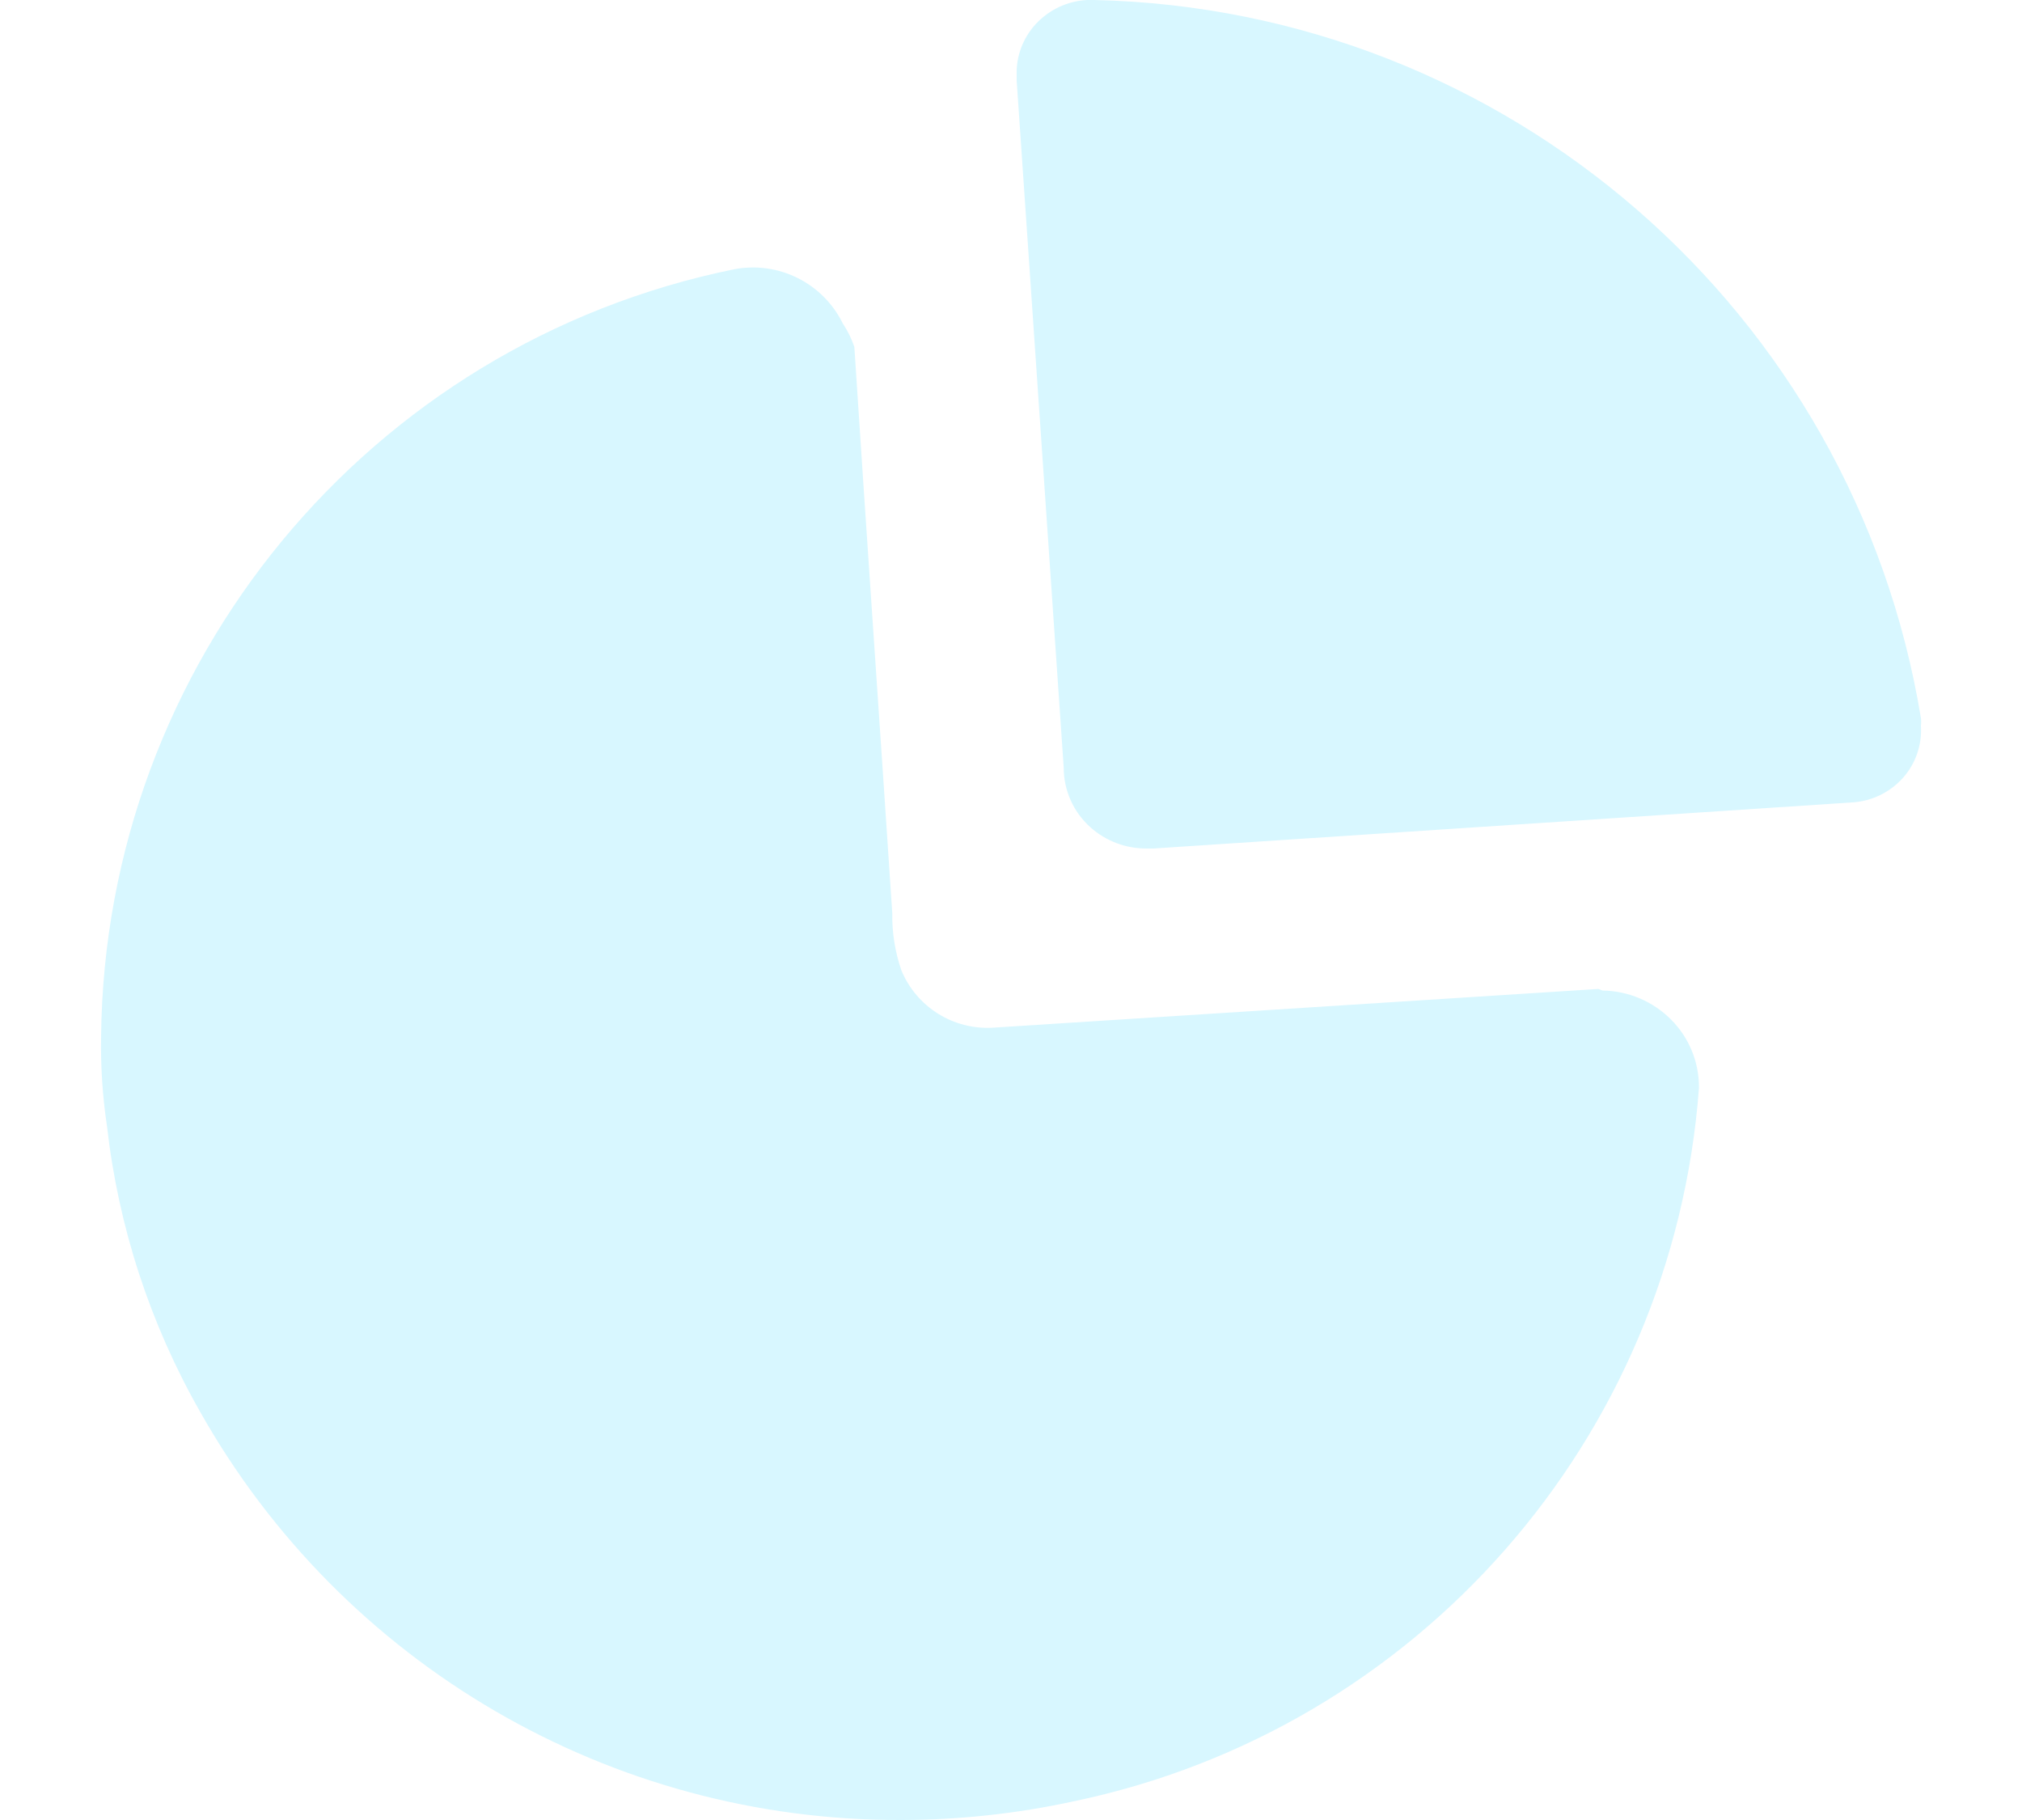
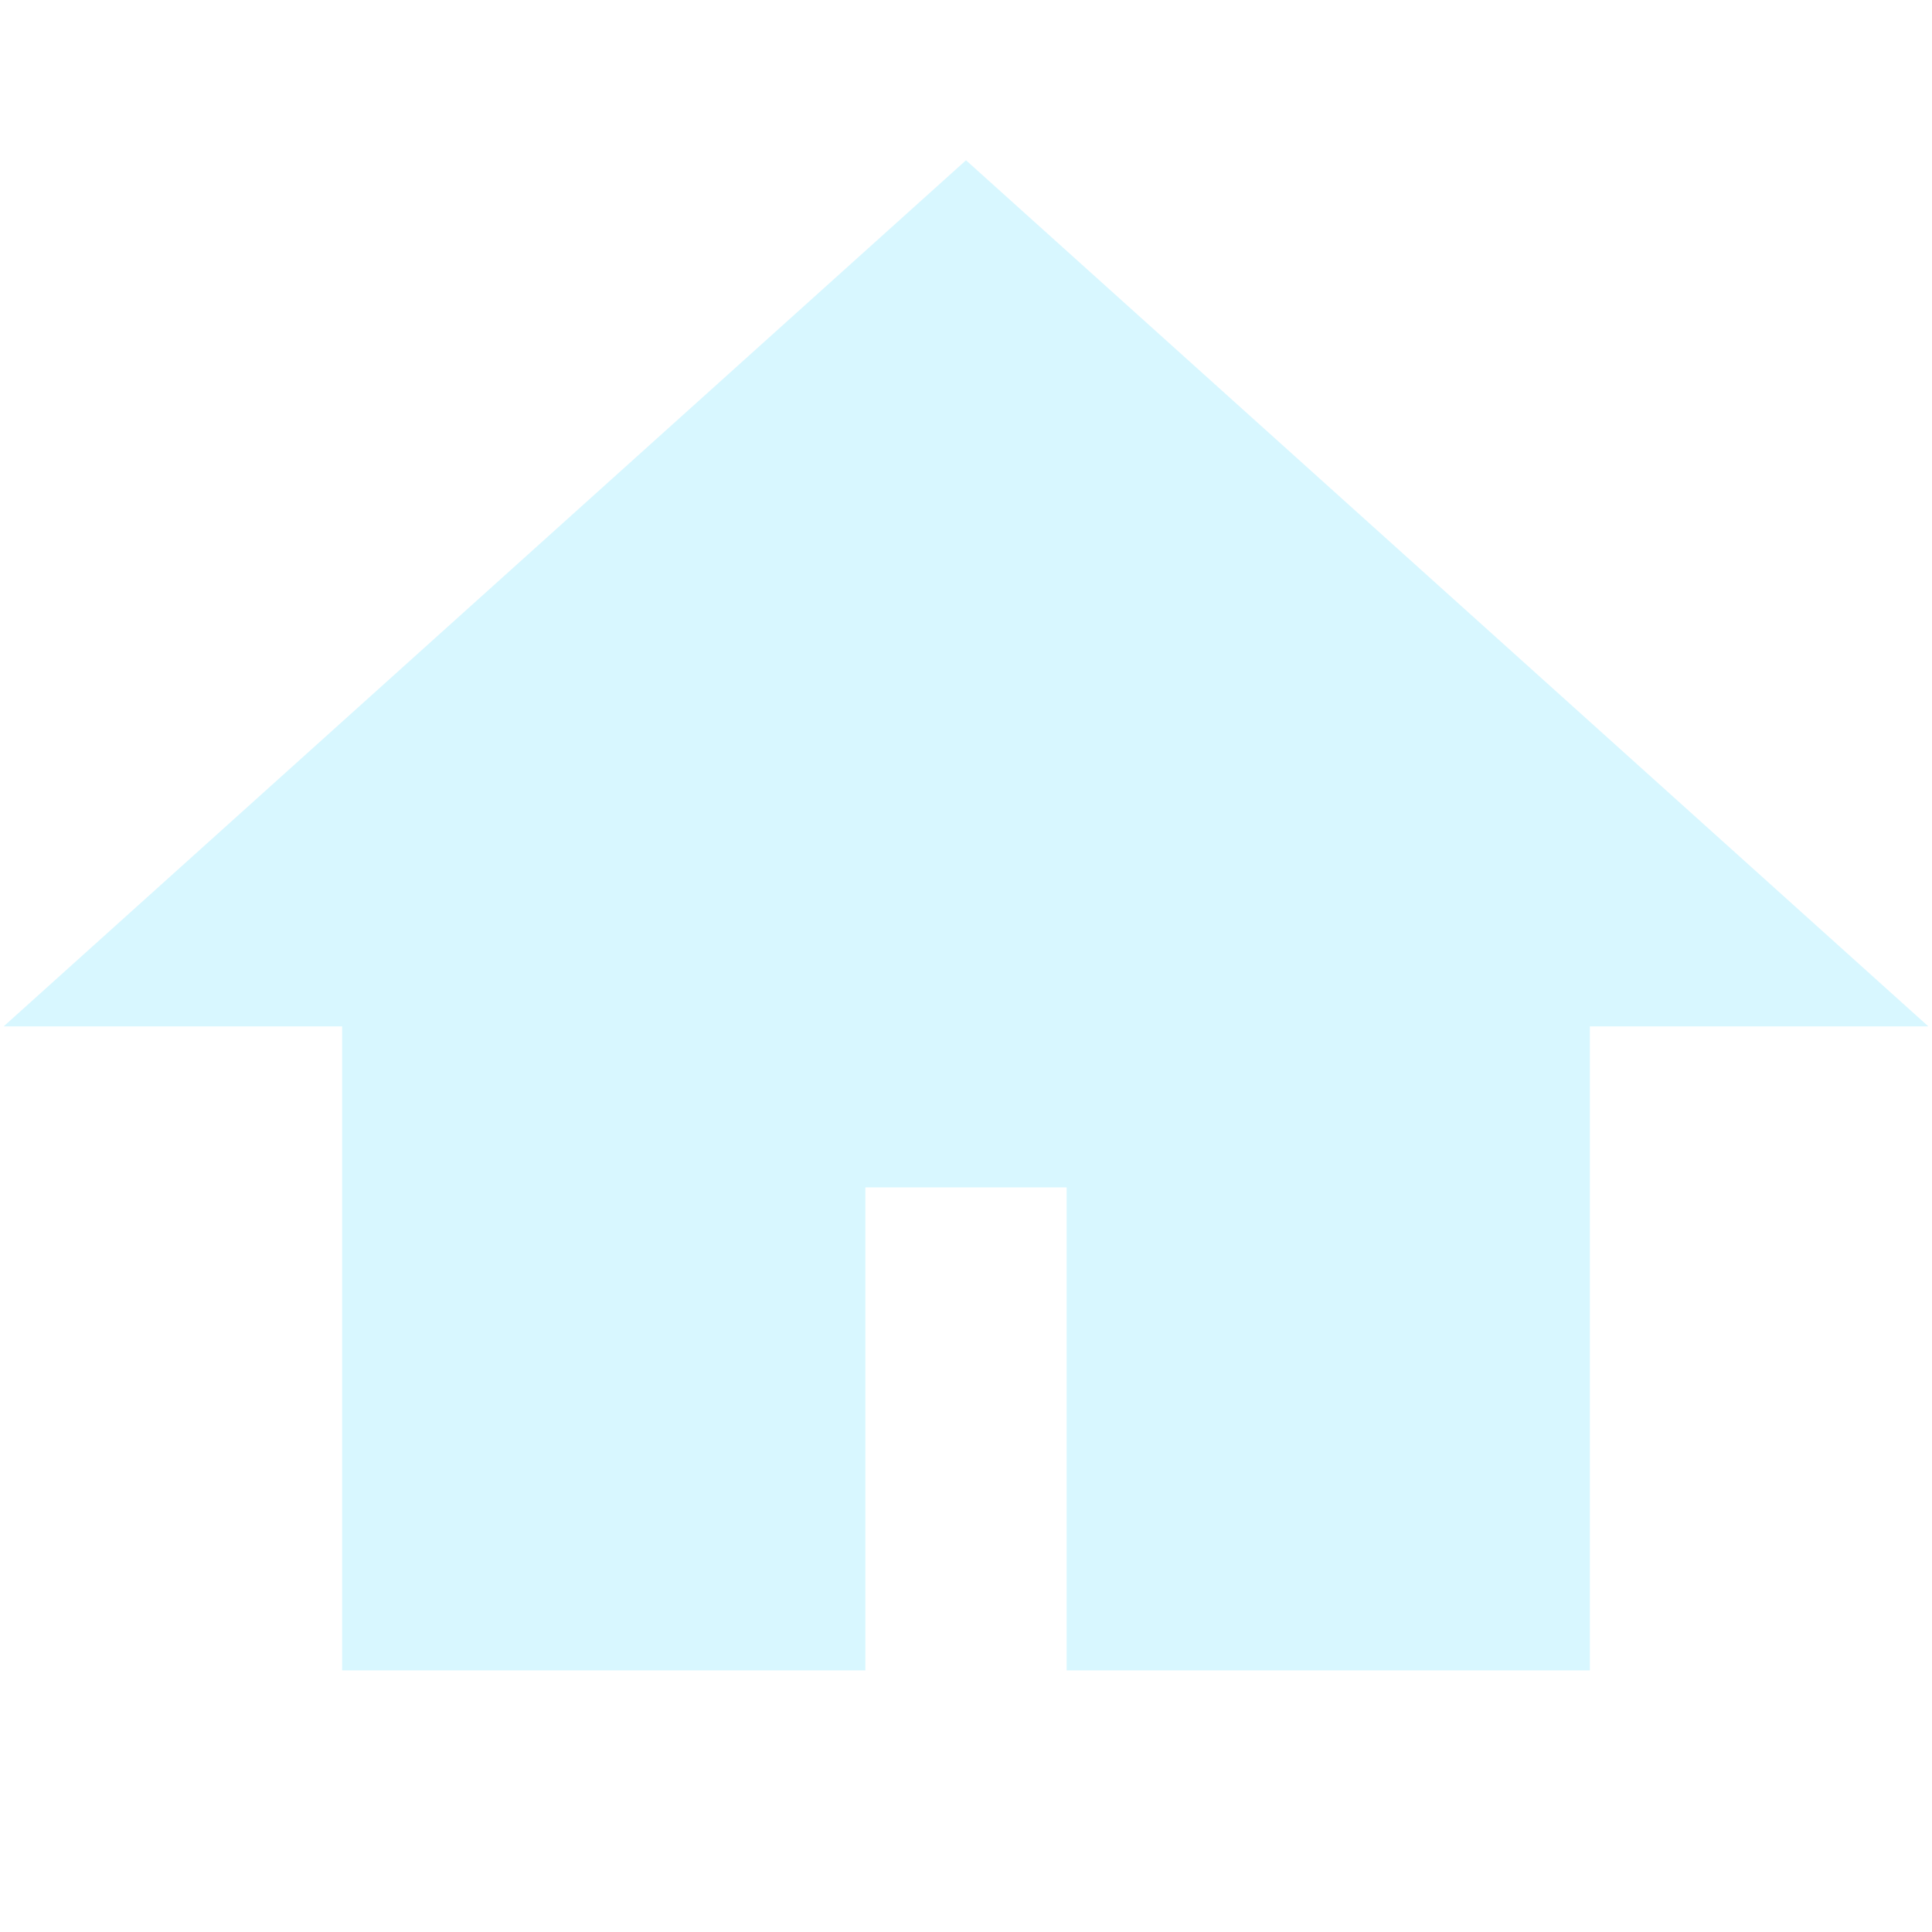
- <svg xmlns="http://www.w3.org/2000/svg" id="Iconly_Bold_Graph" data-name="Iconly/Bold/Graph" width="20" height="18" viewBox="0 0 24 24">
-   <g id="Graph" transform="translate(0 0)">
-     <path id="Graph-2" data-name="Graph" d="M1.306,18.617A9.844,9.844,0,0,1,.078,14.853,7.116,7.116,0,0,1,0,13.67,10.433,10.433,0,0,1,8.348,3.551a1.32,1.32,0,0,1,1.434.715,1.326,1.326,0,0,1,.152.309c.163,2.516.337,4.99.5,7.464a2.221,2.221,0,0,0,.12.756,1.228,1.228,0,0,0,1.206.757l7.987-.511.055.021a1.3,1.3,0,0,1,.907.387,1.258,1.258,0,0,1,.364.9,10.4,10.4,0,0,1-8.253,9.406A10.738,10.738,0,0,1,10.554,24,10.576,10.576,0,0,1,1.306,18.617Zm11.741-7.708a1.056,1.056,0,0,1-.352-.789l-.62-9.053V.918a.952.952,0,0,1,.318-.666A.988.988,0,0,1,13.1,0,11.306,11.306,0,0,1,24,9.468a.358.358,0,0,1,0,.1.943.943,0,0,1-.237.69.976.976,0,0,1-.666.323l-9.215.608q-.049,0-.1,0A1.1,1.1,0,0,1,13.047,10.909Z" fill="#d8f7ff" />
-   </g>
+ <svg xmlns="http://www.w3.org/2000/svg" id="home_black_24dp" width="24" height="24" viewBox="0 0 24 24">
+   <path id="Path_47416" data-name="Path 47416" d="M10,20V14h4v6h5V12h3L12,3,2,12H5v8Z" fill="#d8f7ff" stroke="#d8f7ff" stroke-width="1.5" />
</svg>
